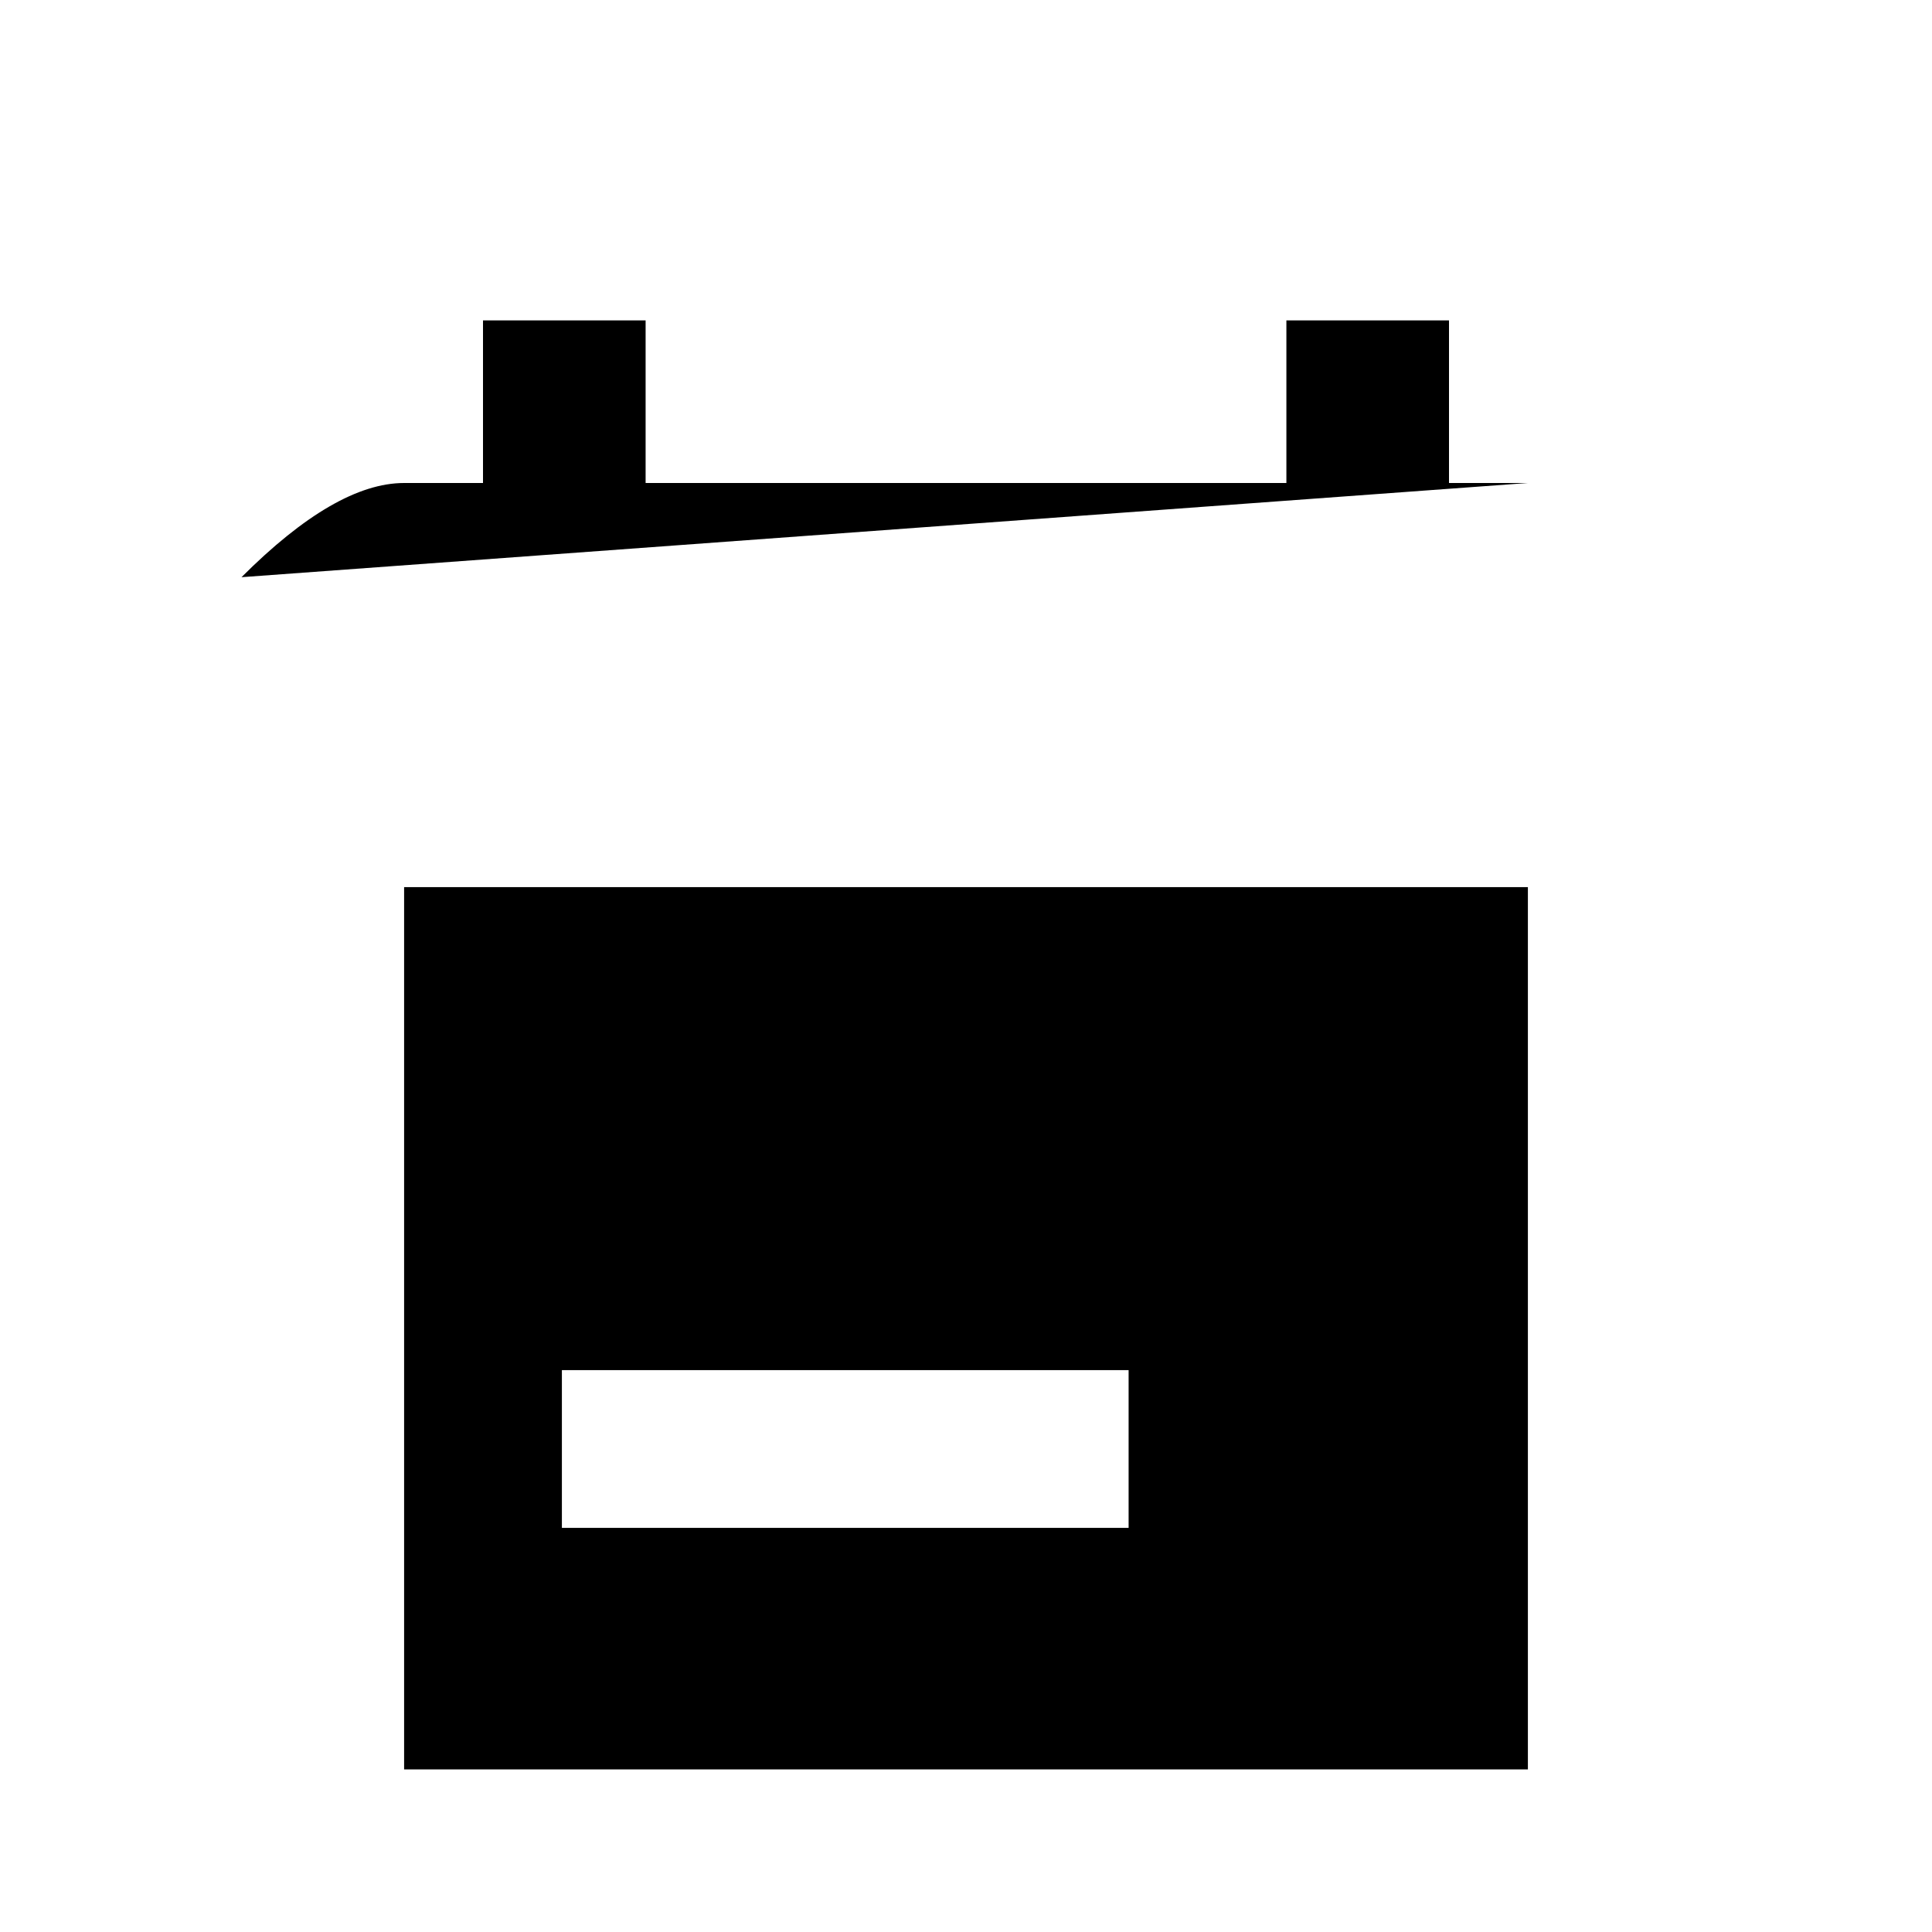
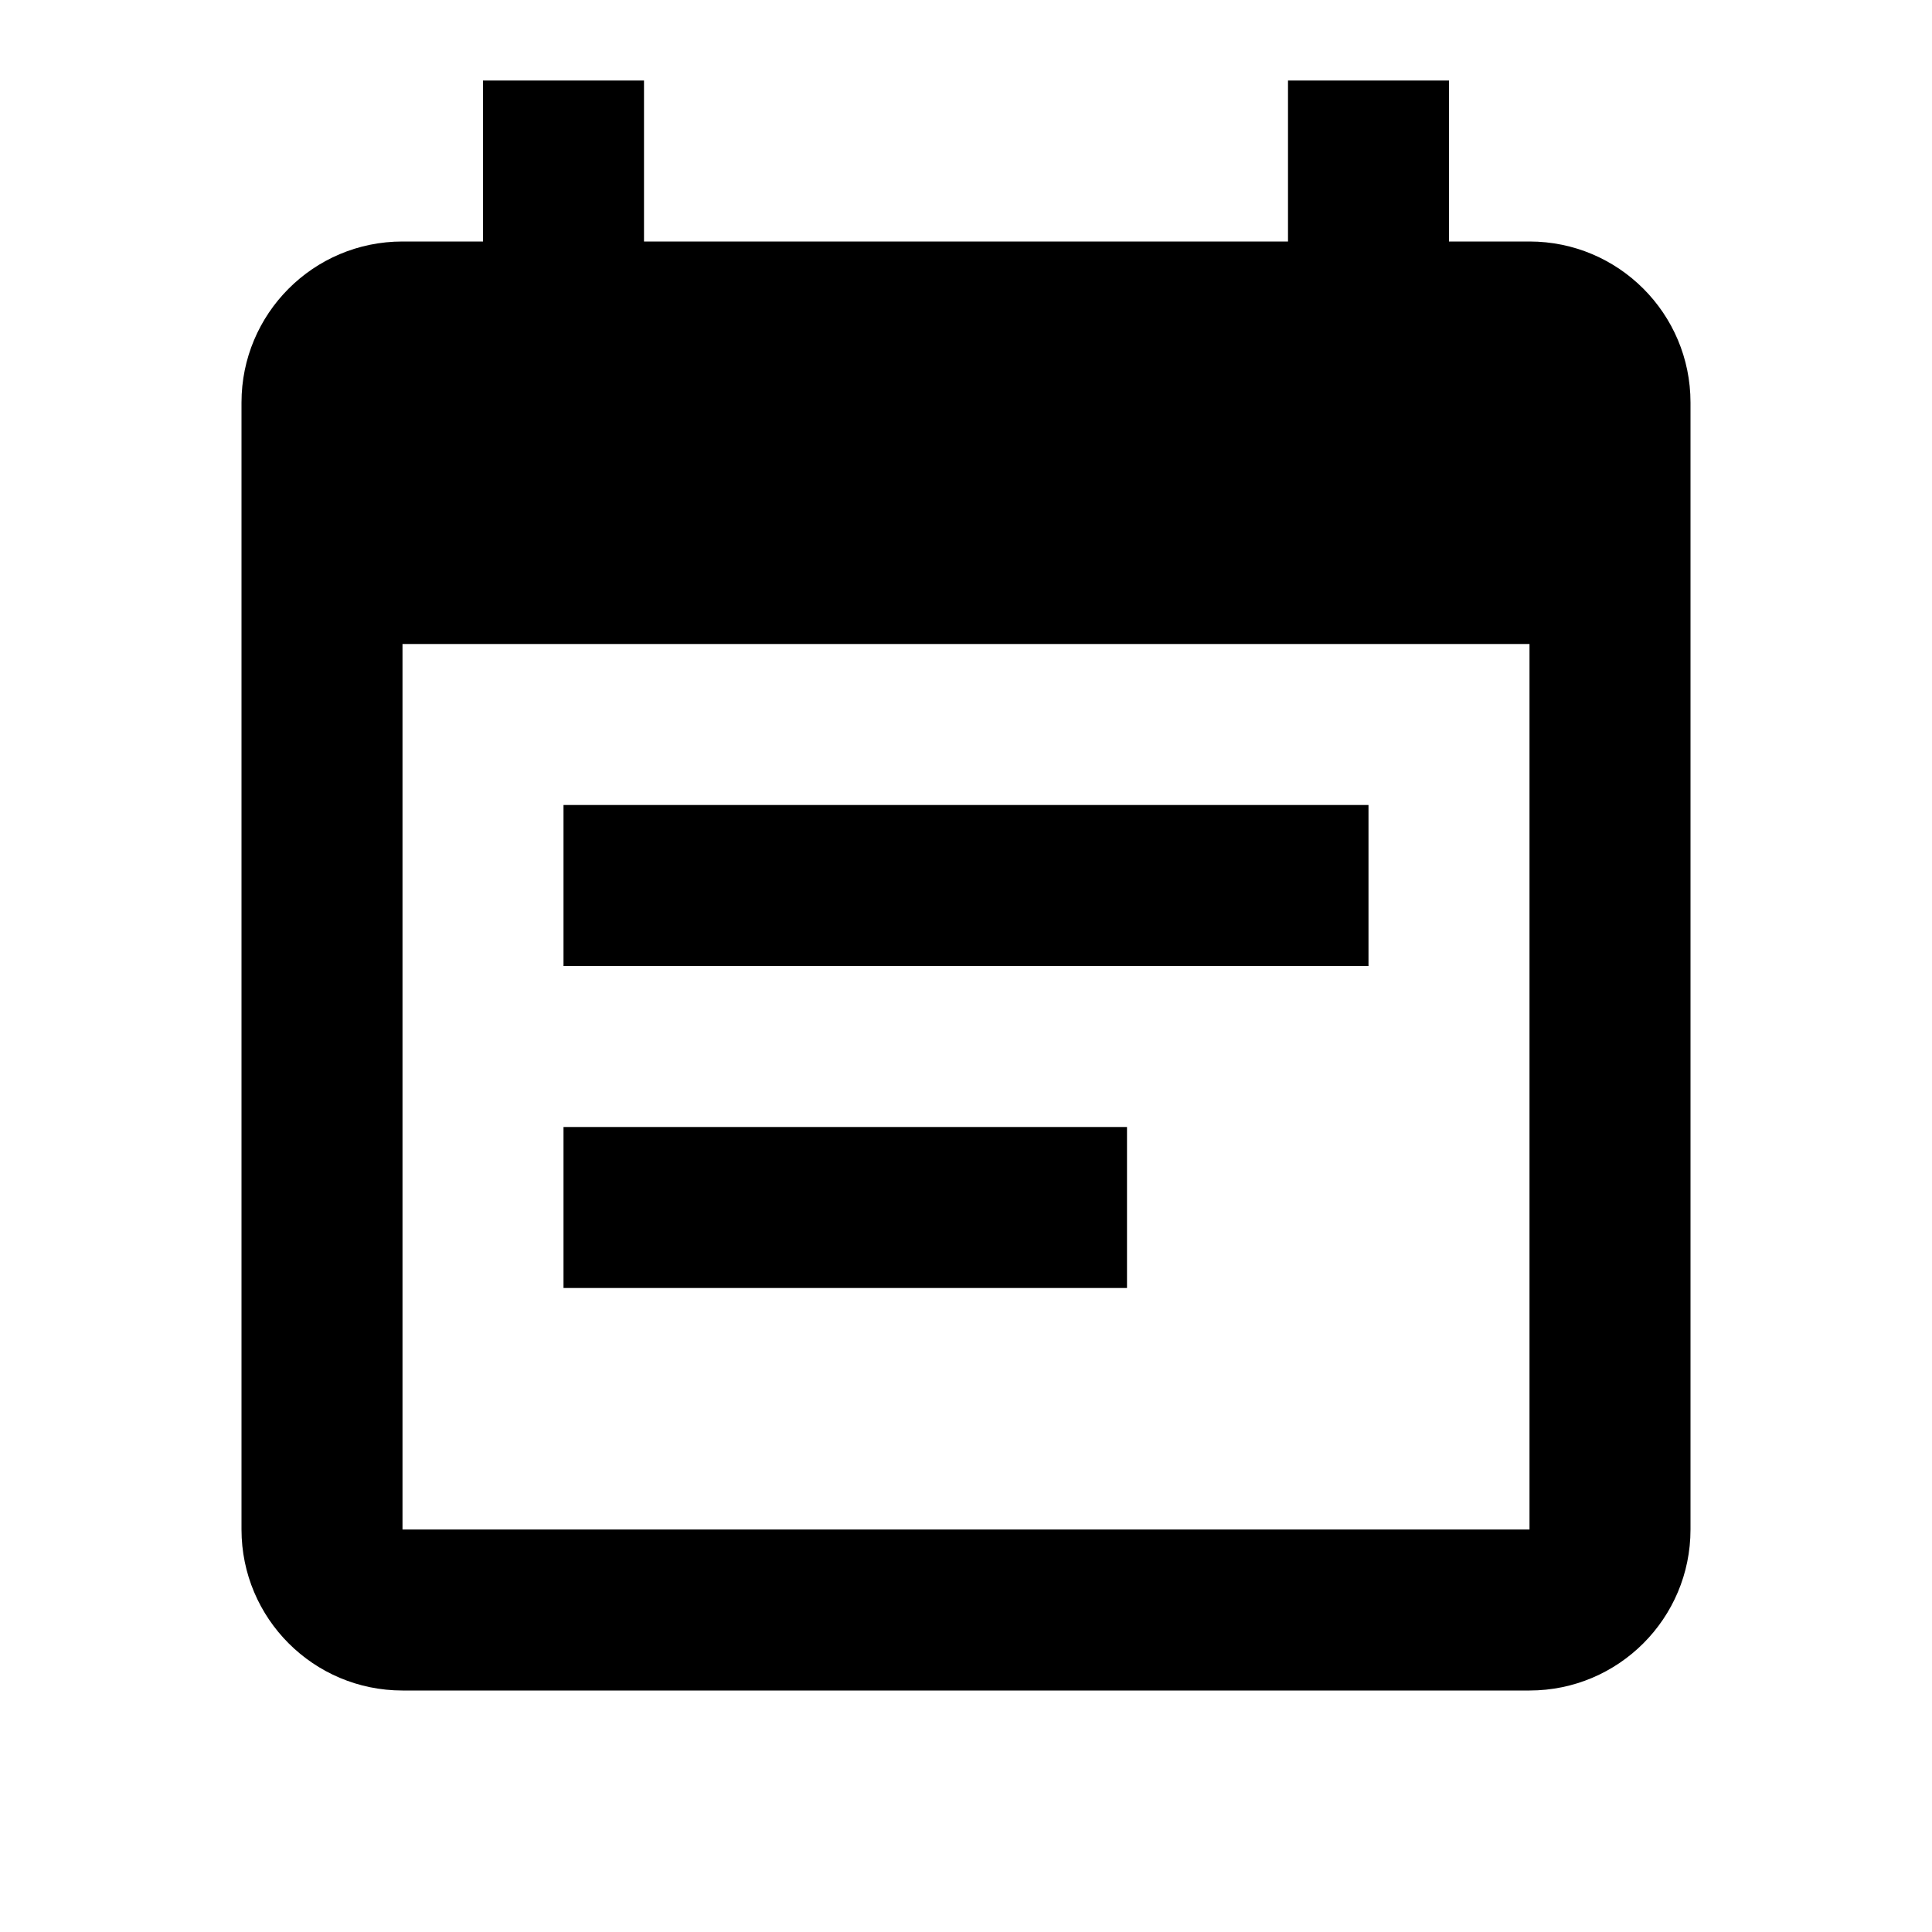
<svg xmlns="http://www.w3.org/2000/svg" viewBox="0 0 24 24">
-   <path d="M14.02 17.02L6.98 17.02L6.98 18.98L14.02 18.98ZM18.98 21.98L5.02 21.98L5.02 11.02L18.98 11.02ZM18.98 6.00L18.00 6.00L18.00 3.98L15.98 3.98L15.98 6.00L8.02 6.00L8.02 3.98L6.00 3.98L6.00 6.00L5.02 6.00Q4.17 6.00 3.00 7.17 3.00 8.02L3.00 21.98Q3.00 22.83 4.17 24.00 5.02 24.00L18.98 24.00Q19.83 24.00 21.00 22.83 21.00 21.98L21.00 8.02Q21.00 7.17 19.83 6.00 18.98 6.00ZM17.02 12.98L6.98 12.98L6.98 15.00L17.02 15.00Z" />
+   <path d="M14,14H7V16H14M19,19H5V8H19M19,3H18V1H16V3H8V1H6V3H5C3.89,3 3,3.9 3,5V19A2,2 0 0,0 5,21H19A2,2 0 0,0 21,19V5A2,2 0 0,0 19,3M17,10H7V12H17V10Z" />
</svg>
